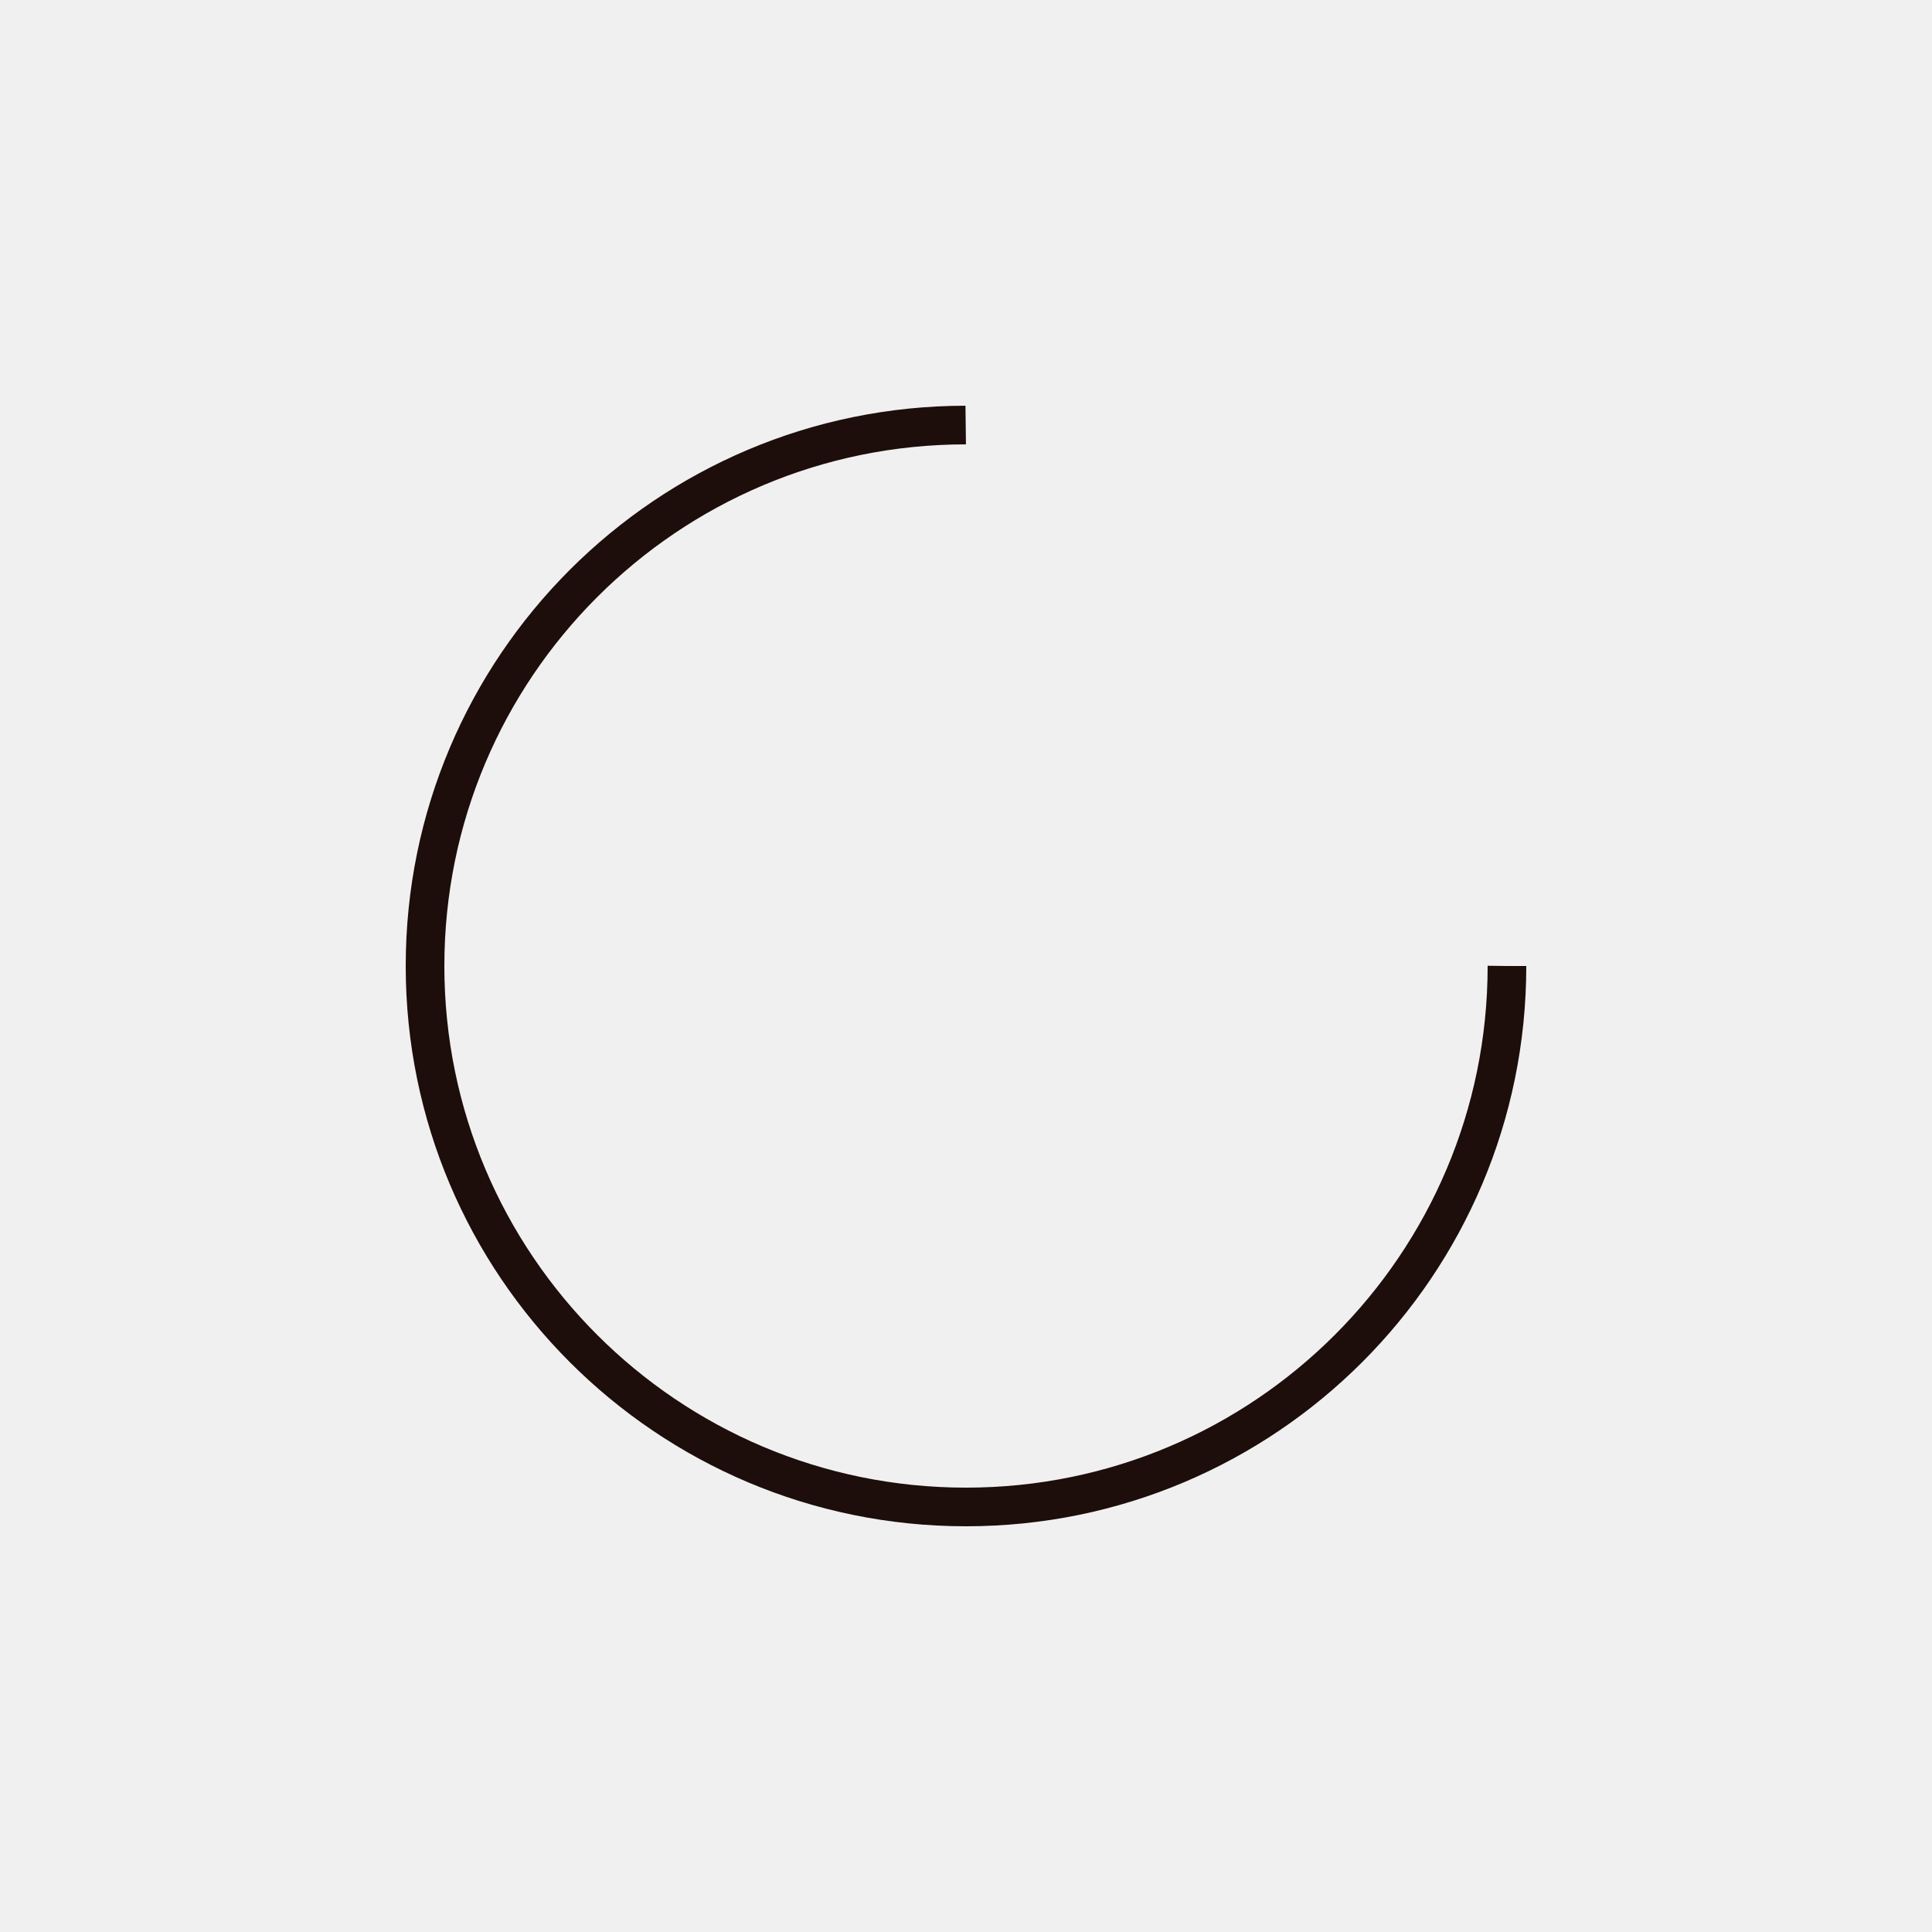
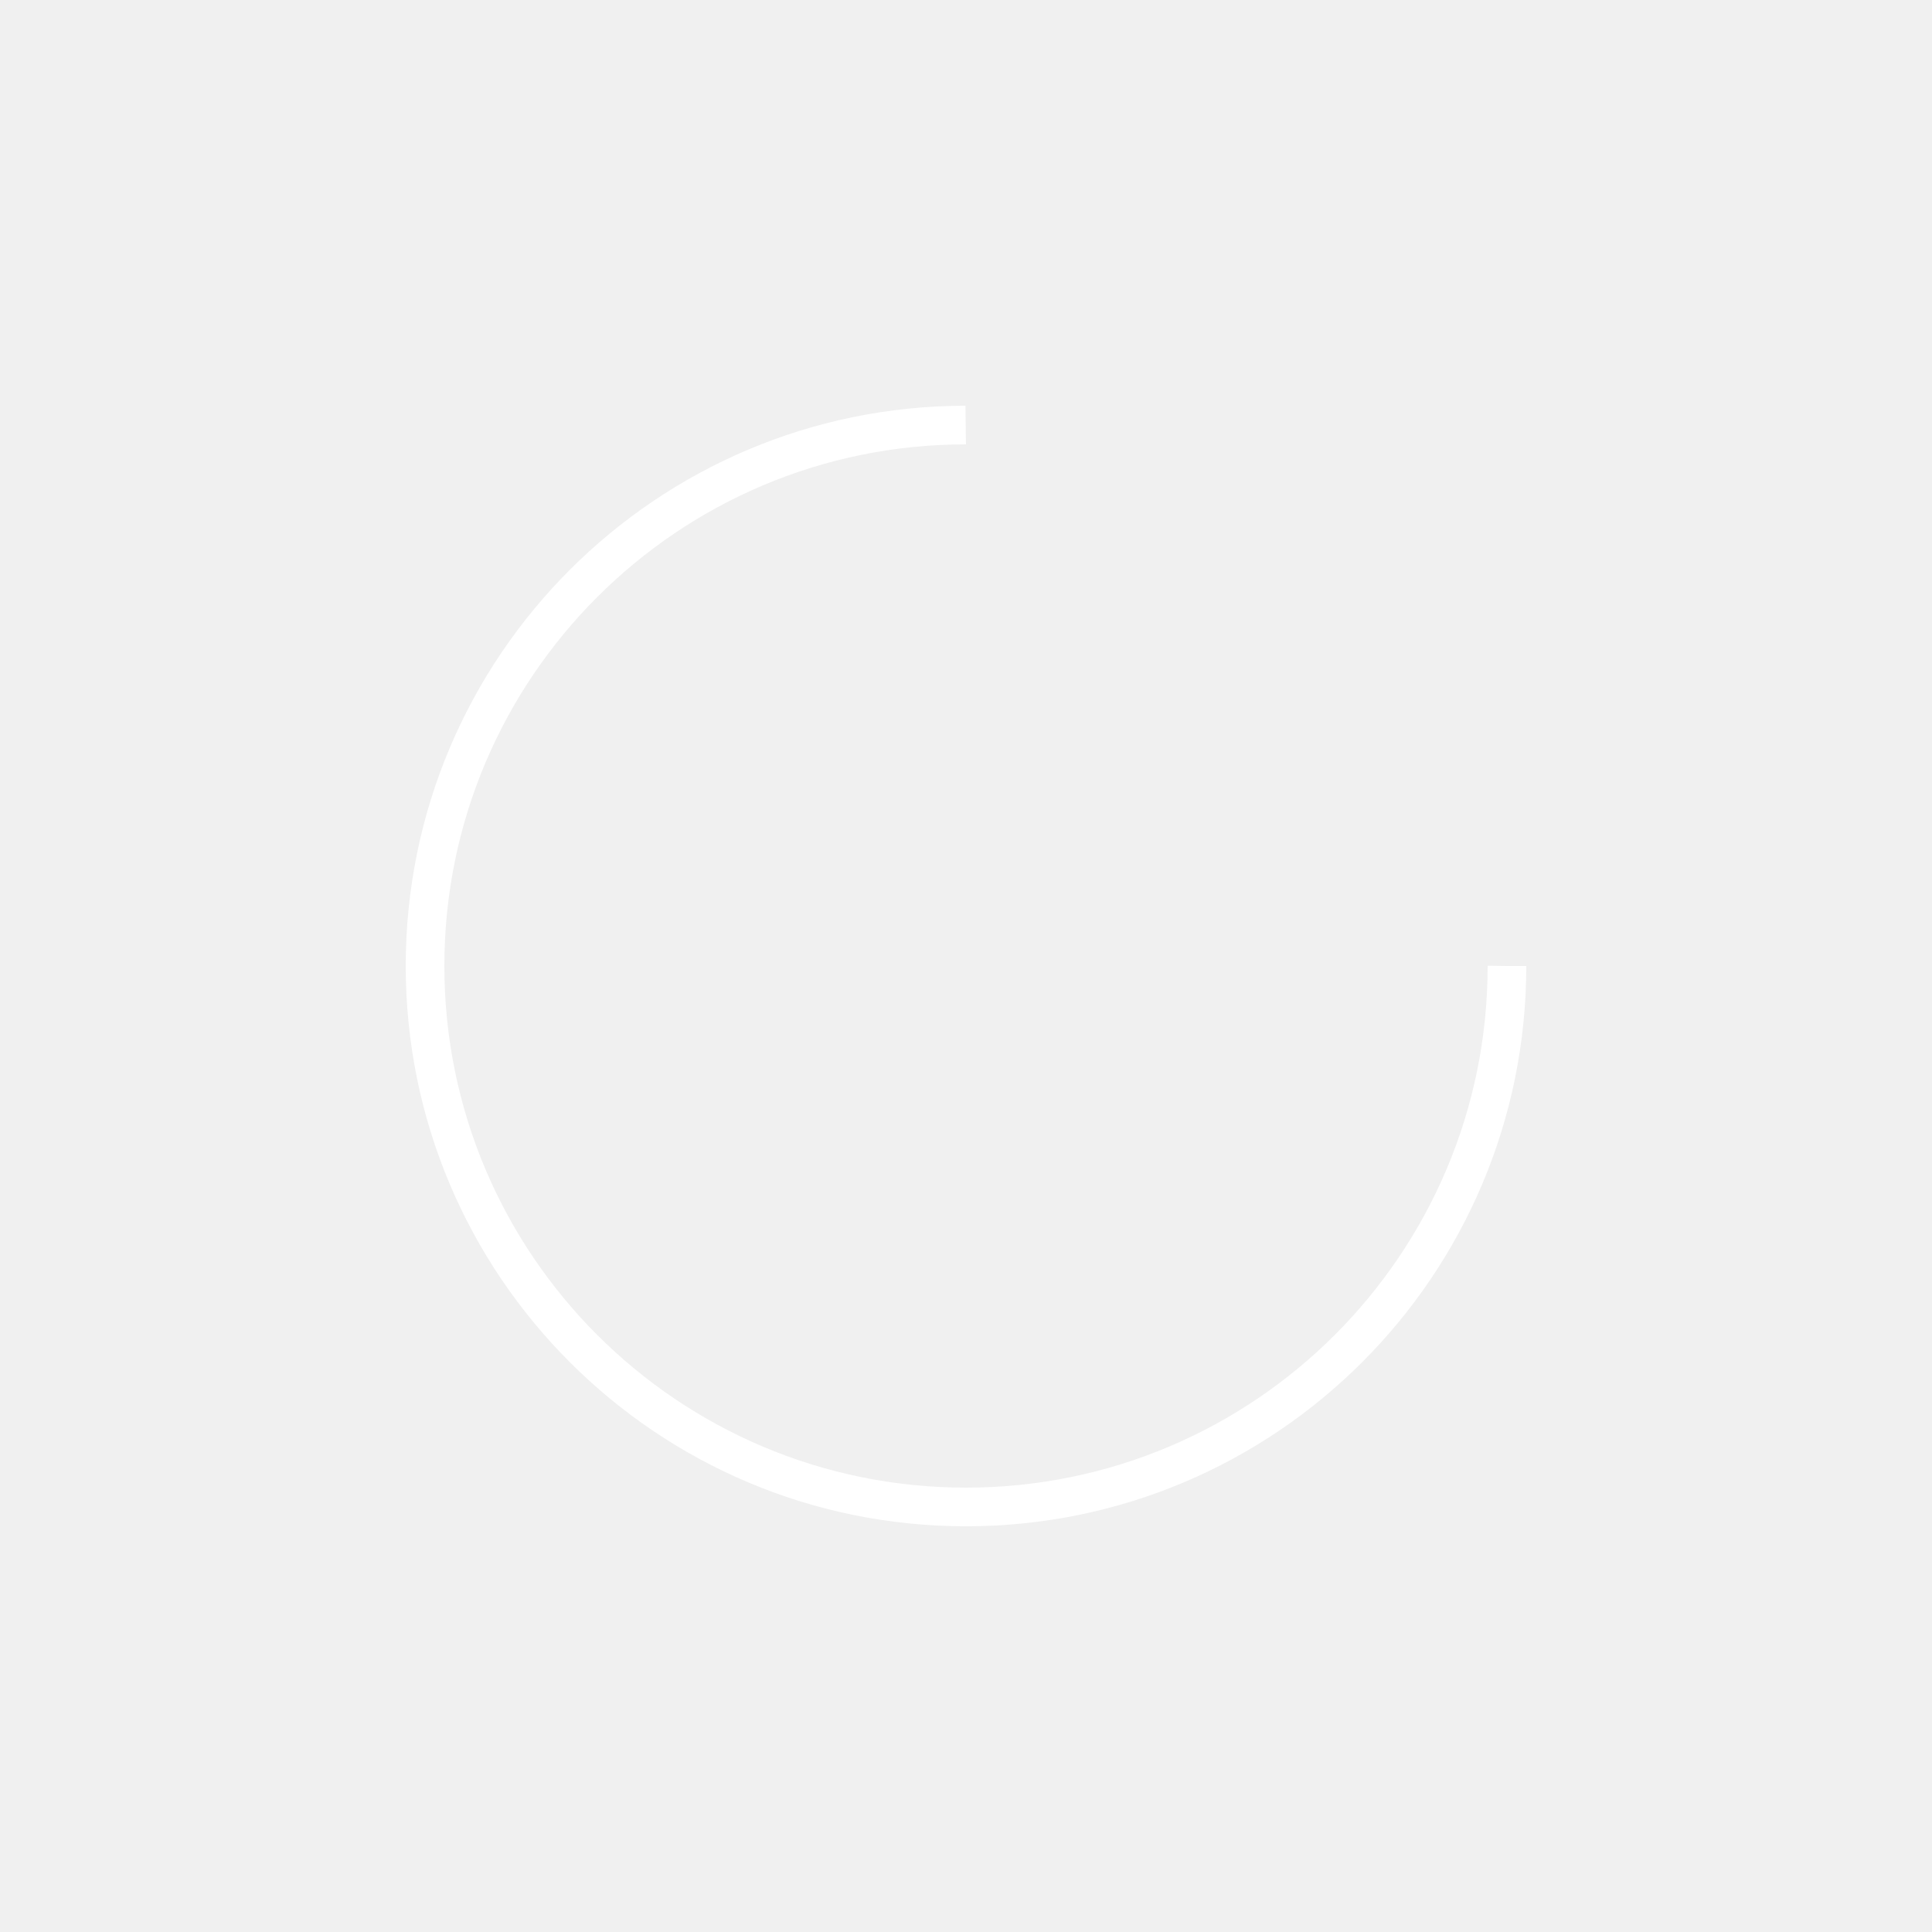
- <svg xmlns="http://www.w3.org/2000/svg" style="margin: auto; background: rgb(255, 255, 255); display: block; shape-rendering: auto; animation-play-state: running; animation-delay: 0s;" width="217px" height="217px" viewBox="0 0 100 100" preserveAspectRatio="xMidYMid">
-   <circle cx="50" cy="50" fill="none" stroke="#1d0e0b" stroke-width="2" r="28" stroke-dasharray="131.947 45.982" style="animation-play-state: running; animation-delay: 0s;">
-     <animateTransform attributeName="transform" type="rotate" repeatCount="indefinite" dur="0.465s" values="0 50 50;360 50 50" keyTimes="0;1" style="animation-play-state: running; animation-delay: 0s;" />
+ <svg xmlns="http://www.w3.org/2000/svg" style="margin: auto; background: rgba(255, 255, 255, 0); display: block;" width="200px" height="200px" viewBox="0 0 100 100" preserveAspectRatio="xMidYMid">
+   <circle cx="50" cy="50" fill="none" stroke="#ffffff" stroke-width="2" r="28" stroke-dasharray="131.947 45.982">
+     <animateTransform attributeName="transform" type="rotate" repeatCount="indefinite" dur="0.465s" values="0 50 50;360 50 50" keyTimes="0;1" />
  </circle>
</svg>
